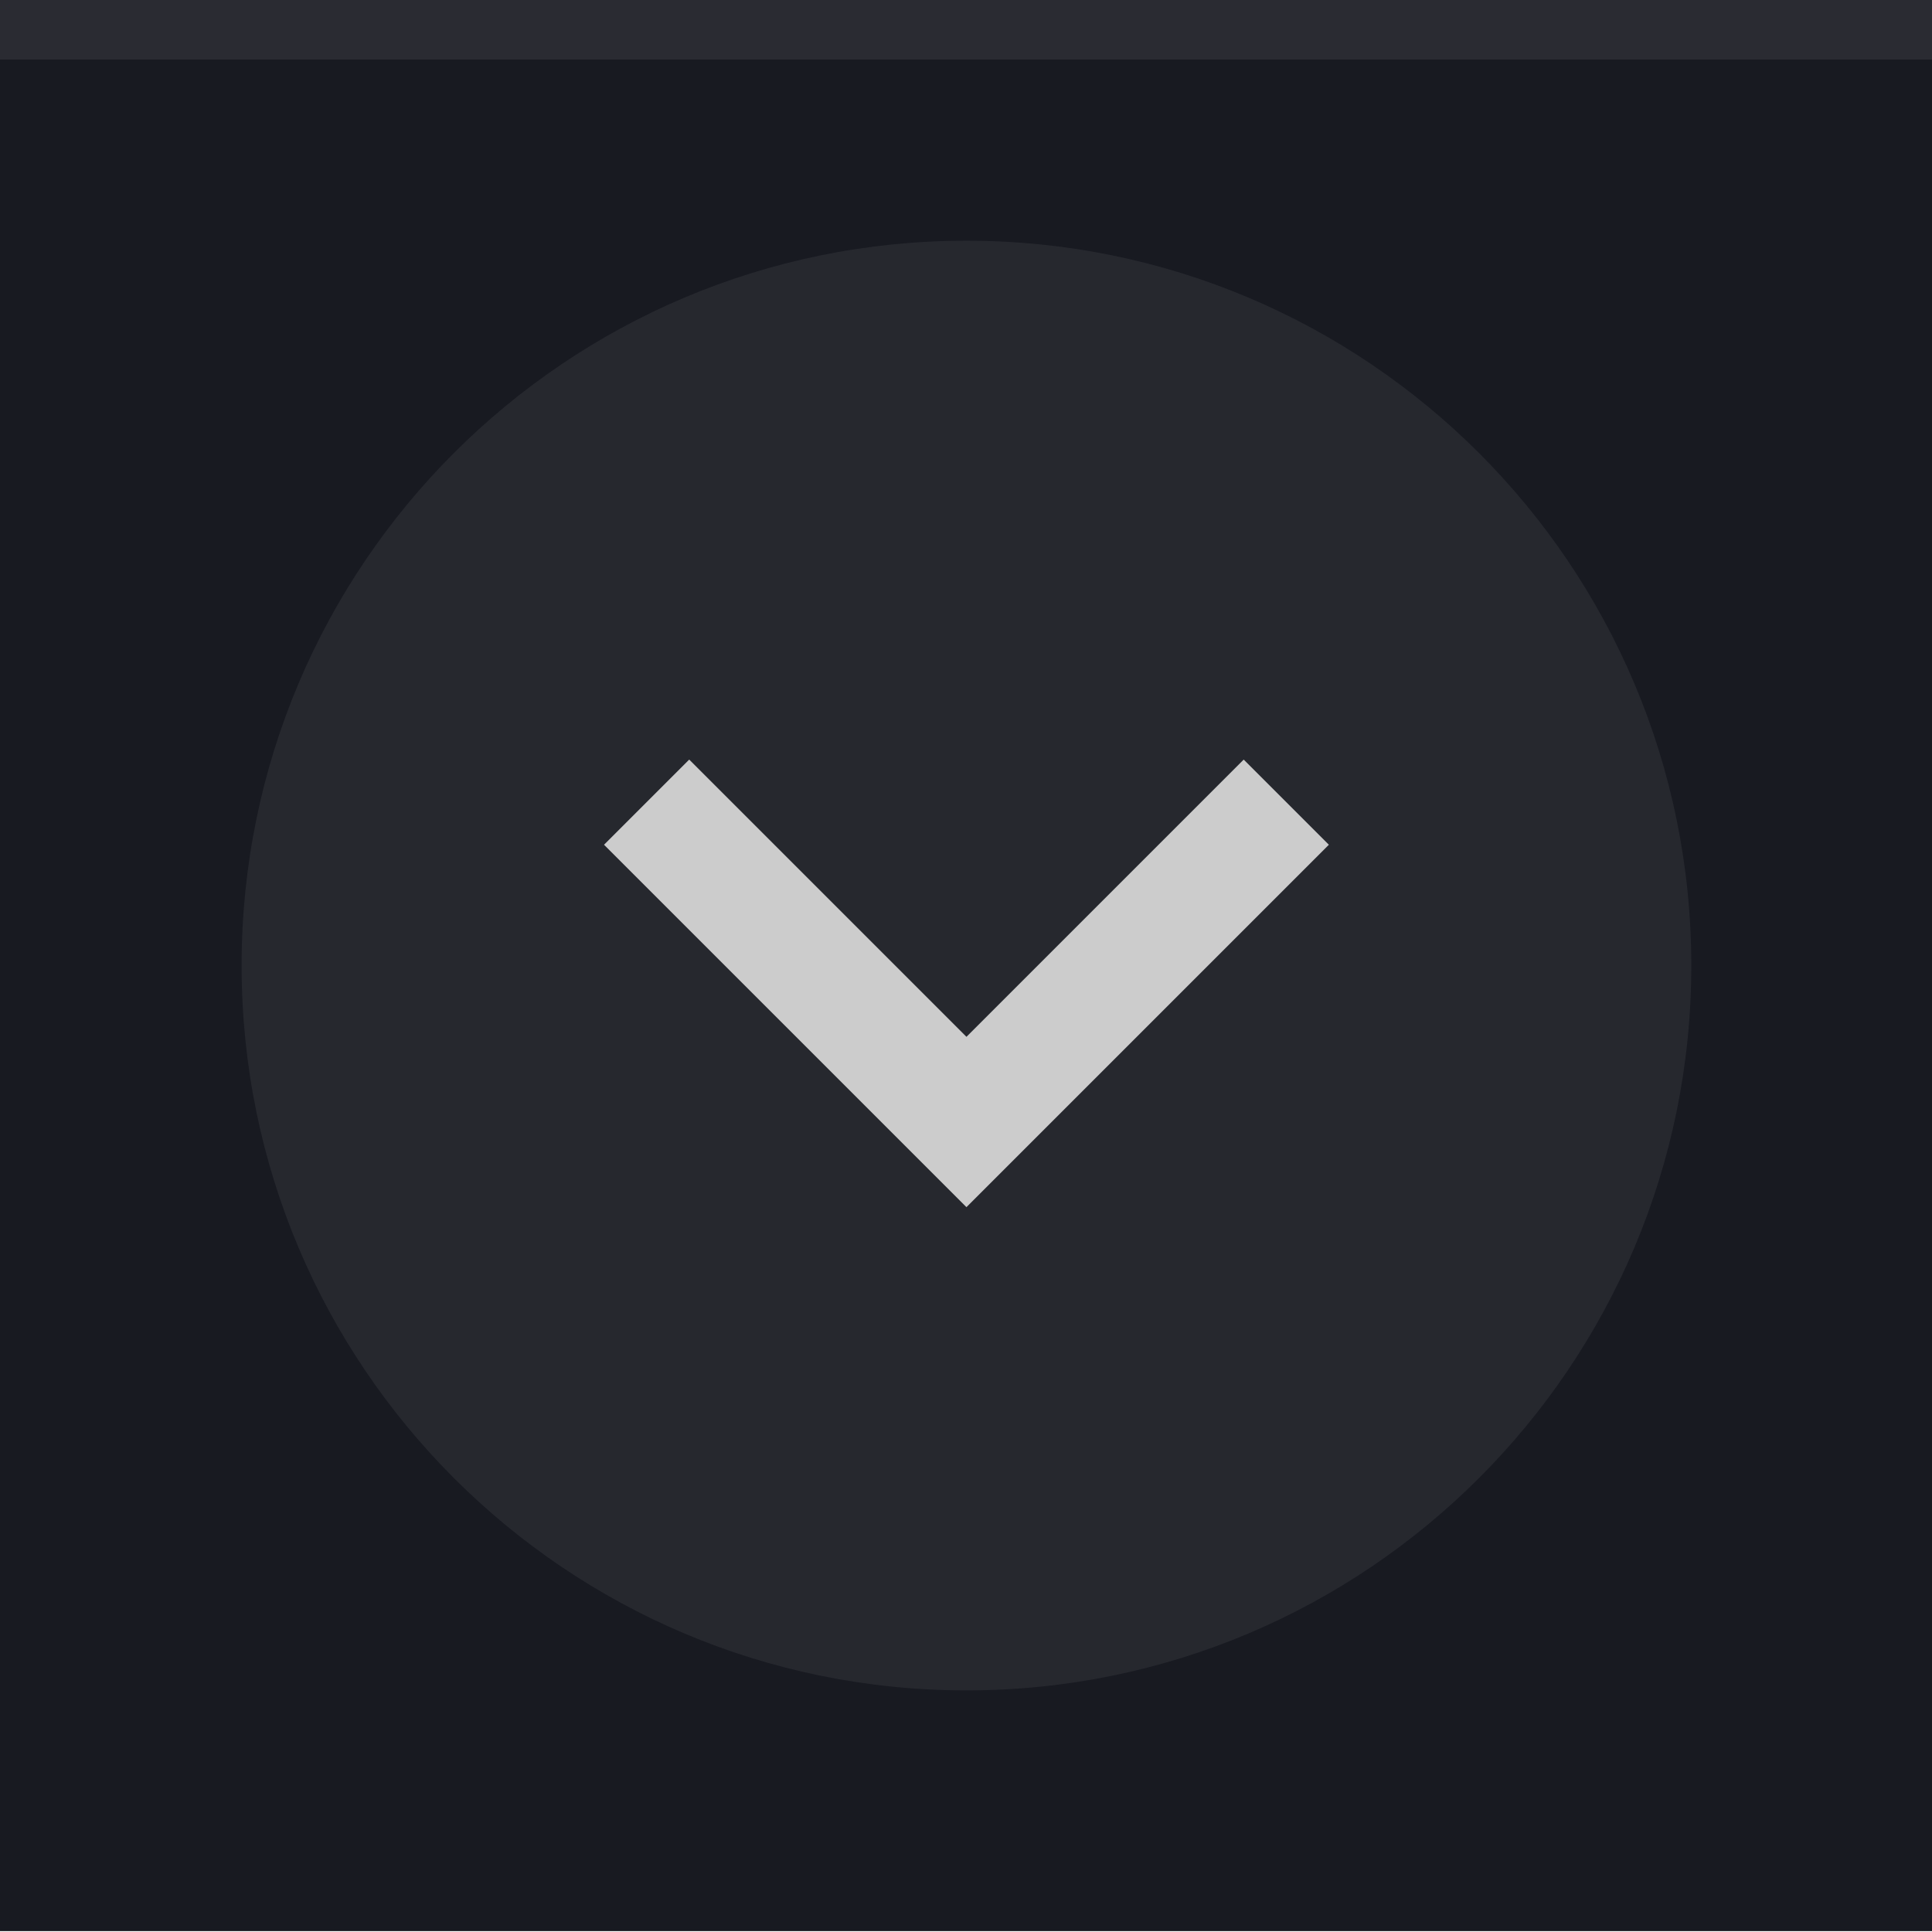
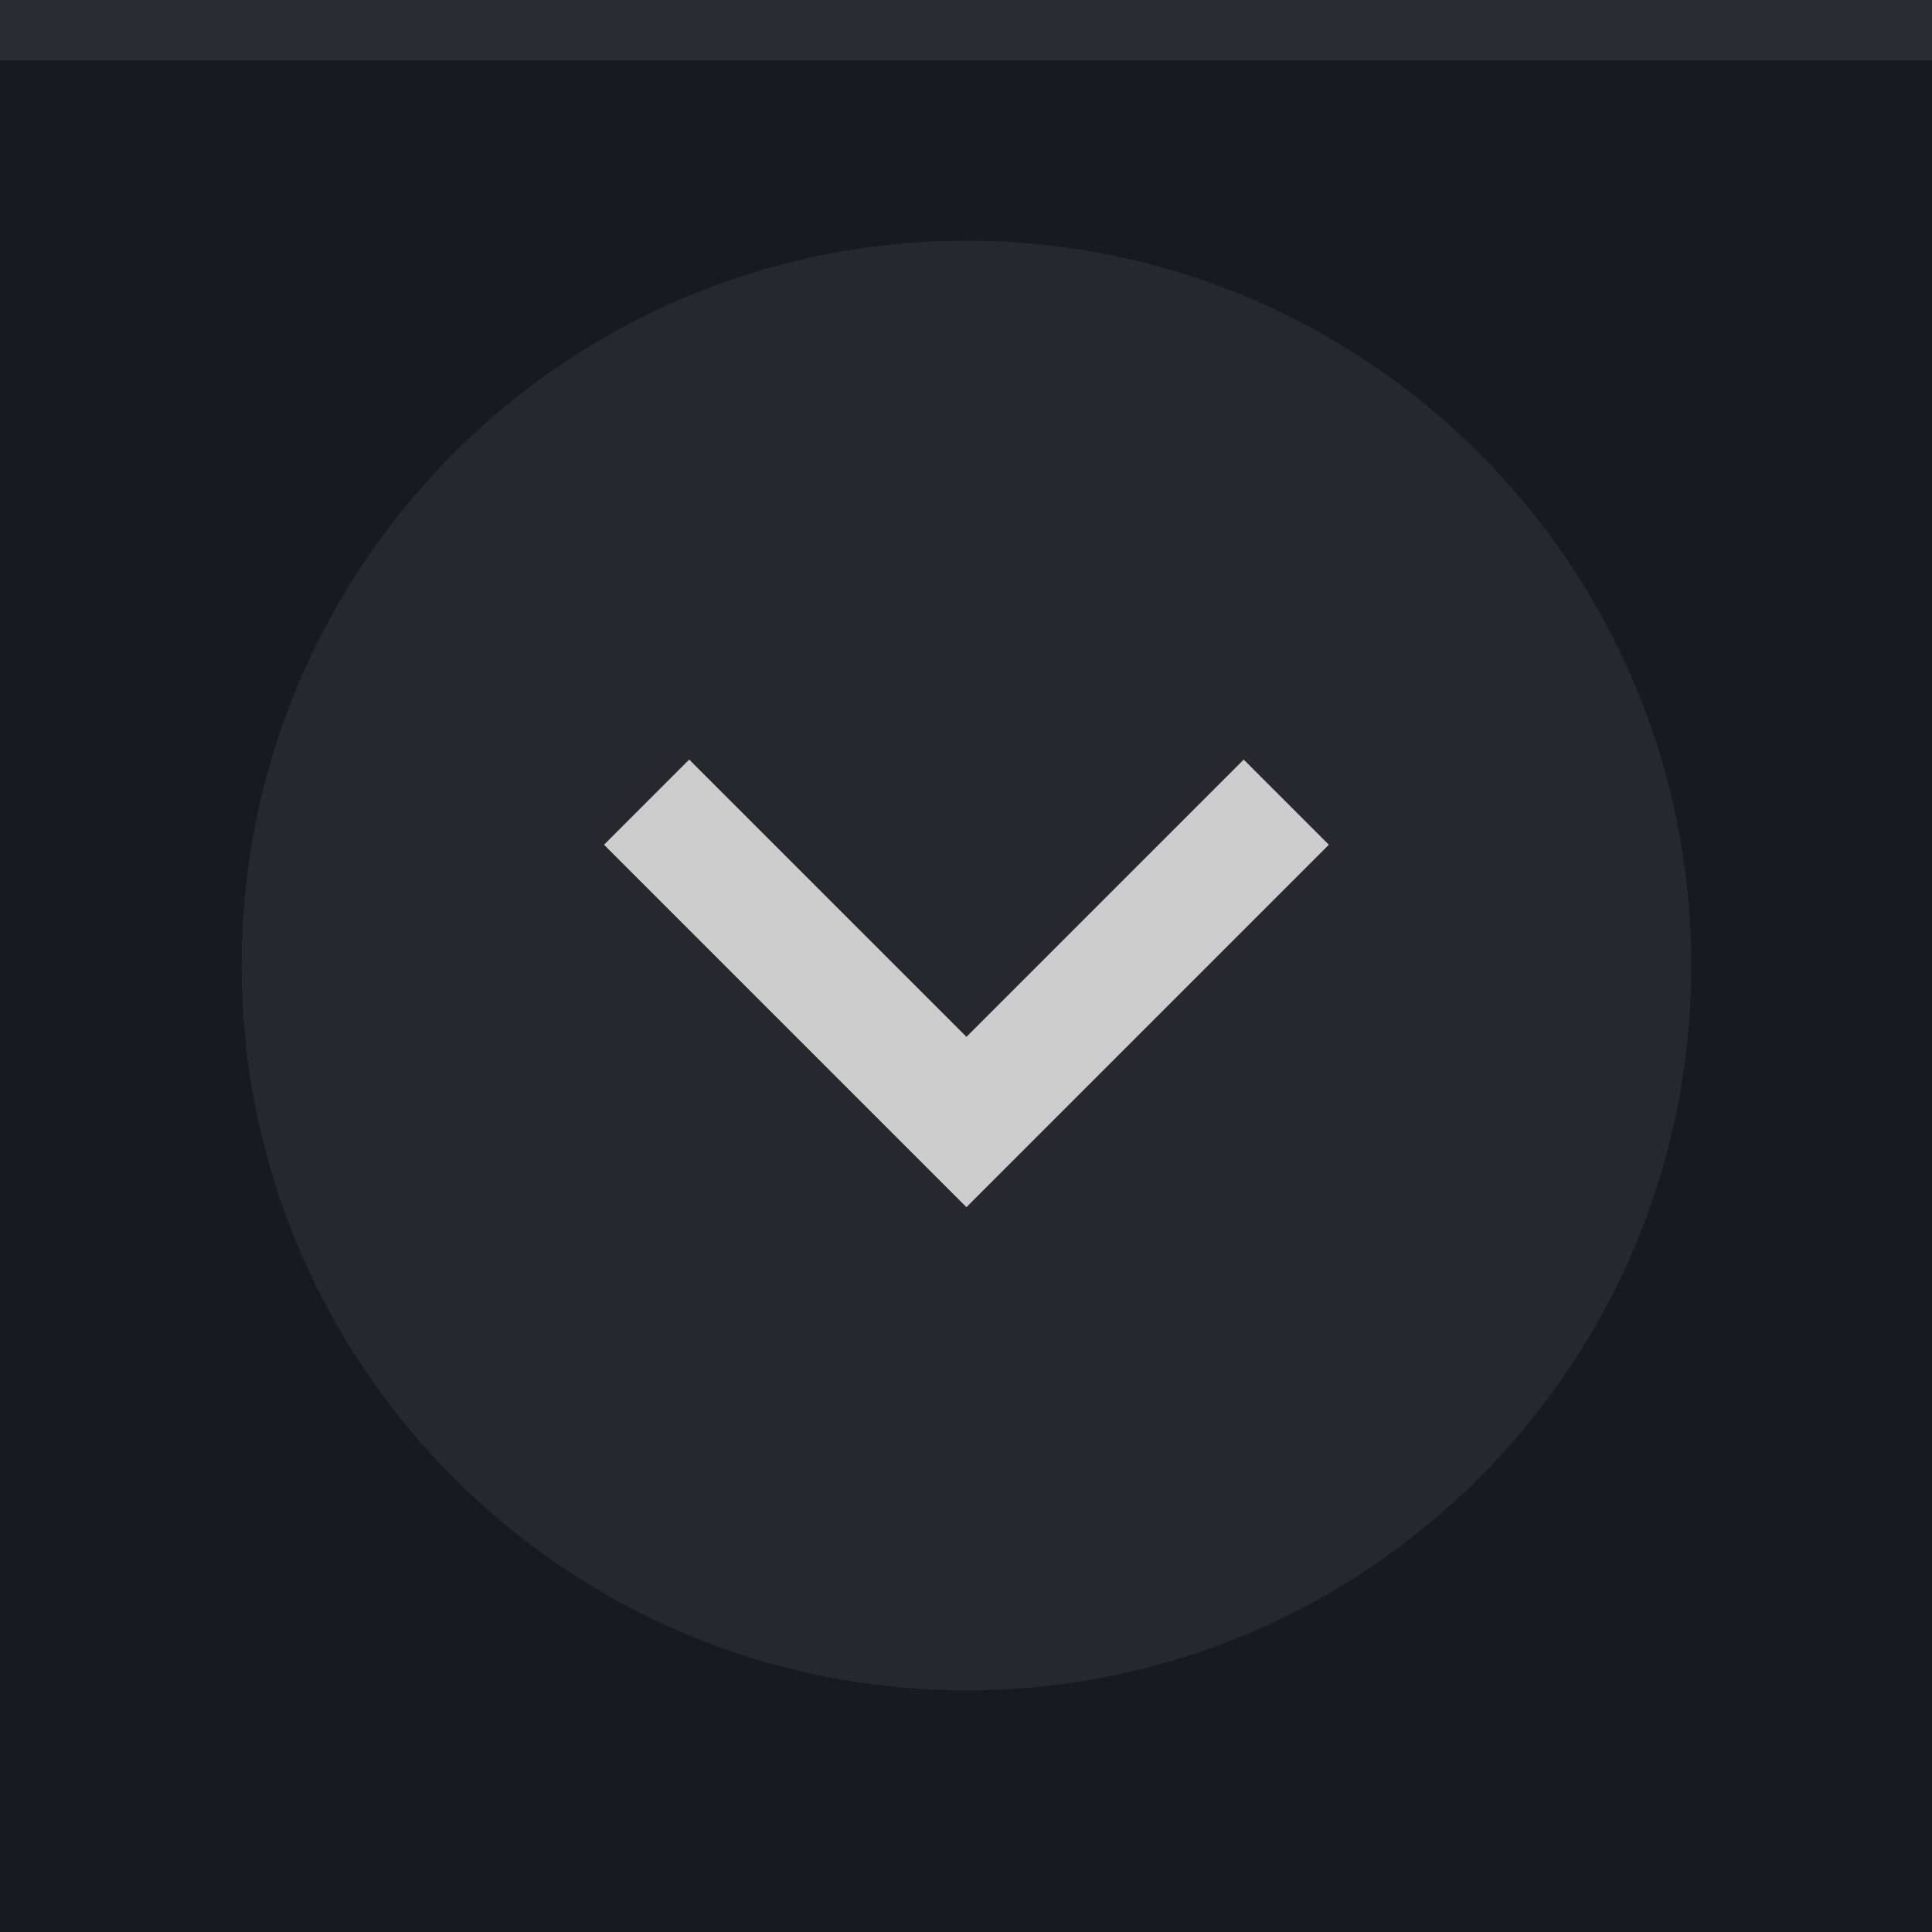
<svg xmlns="http://www.w3.org/2000/svg" width="22" height="22" viewBox="0 0 22 22" version="1.1" id="svg12">
  <defs id="defs16" />
-   <rect width="22" height="22" id="rect2" x="0" y="-0.01" style="fill:#181a21;stroke-width:0.688" />
-   <rect width="22" height="0.688" id="rect4" x="0" y="-0.01" style="fill:#cccccc;fill-opacity:0.1;stroke-width:0.688" />
+   <rect width="22" height="22" id="rect2" x="0" y="0" style="fill:#181a21;stroke-width:0.688" />
+   <rect width="22" height="0.688" id="rect4" x="0" y="0" style="fill:#cccccc;fill-opacity:0.1;stroke-width:0.688" />
  <g id="g10" style="fill:#cccccc" transform="matrix(0.6878213,0,0,0.6878213,0,-0.01028138)">
    <circle cx="16" cy="16" r="12" id="circle6" style="opacity:0.08" />
    <path d="M 22,14 20.59,12.59 16,17.18 11.41,12.59 10,14 l 6,6 z" id="path8" />
  </g>
</svg>
